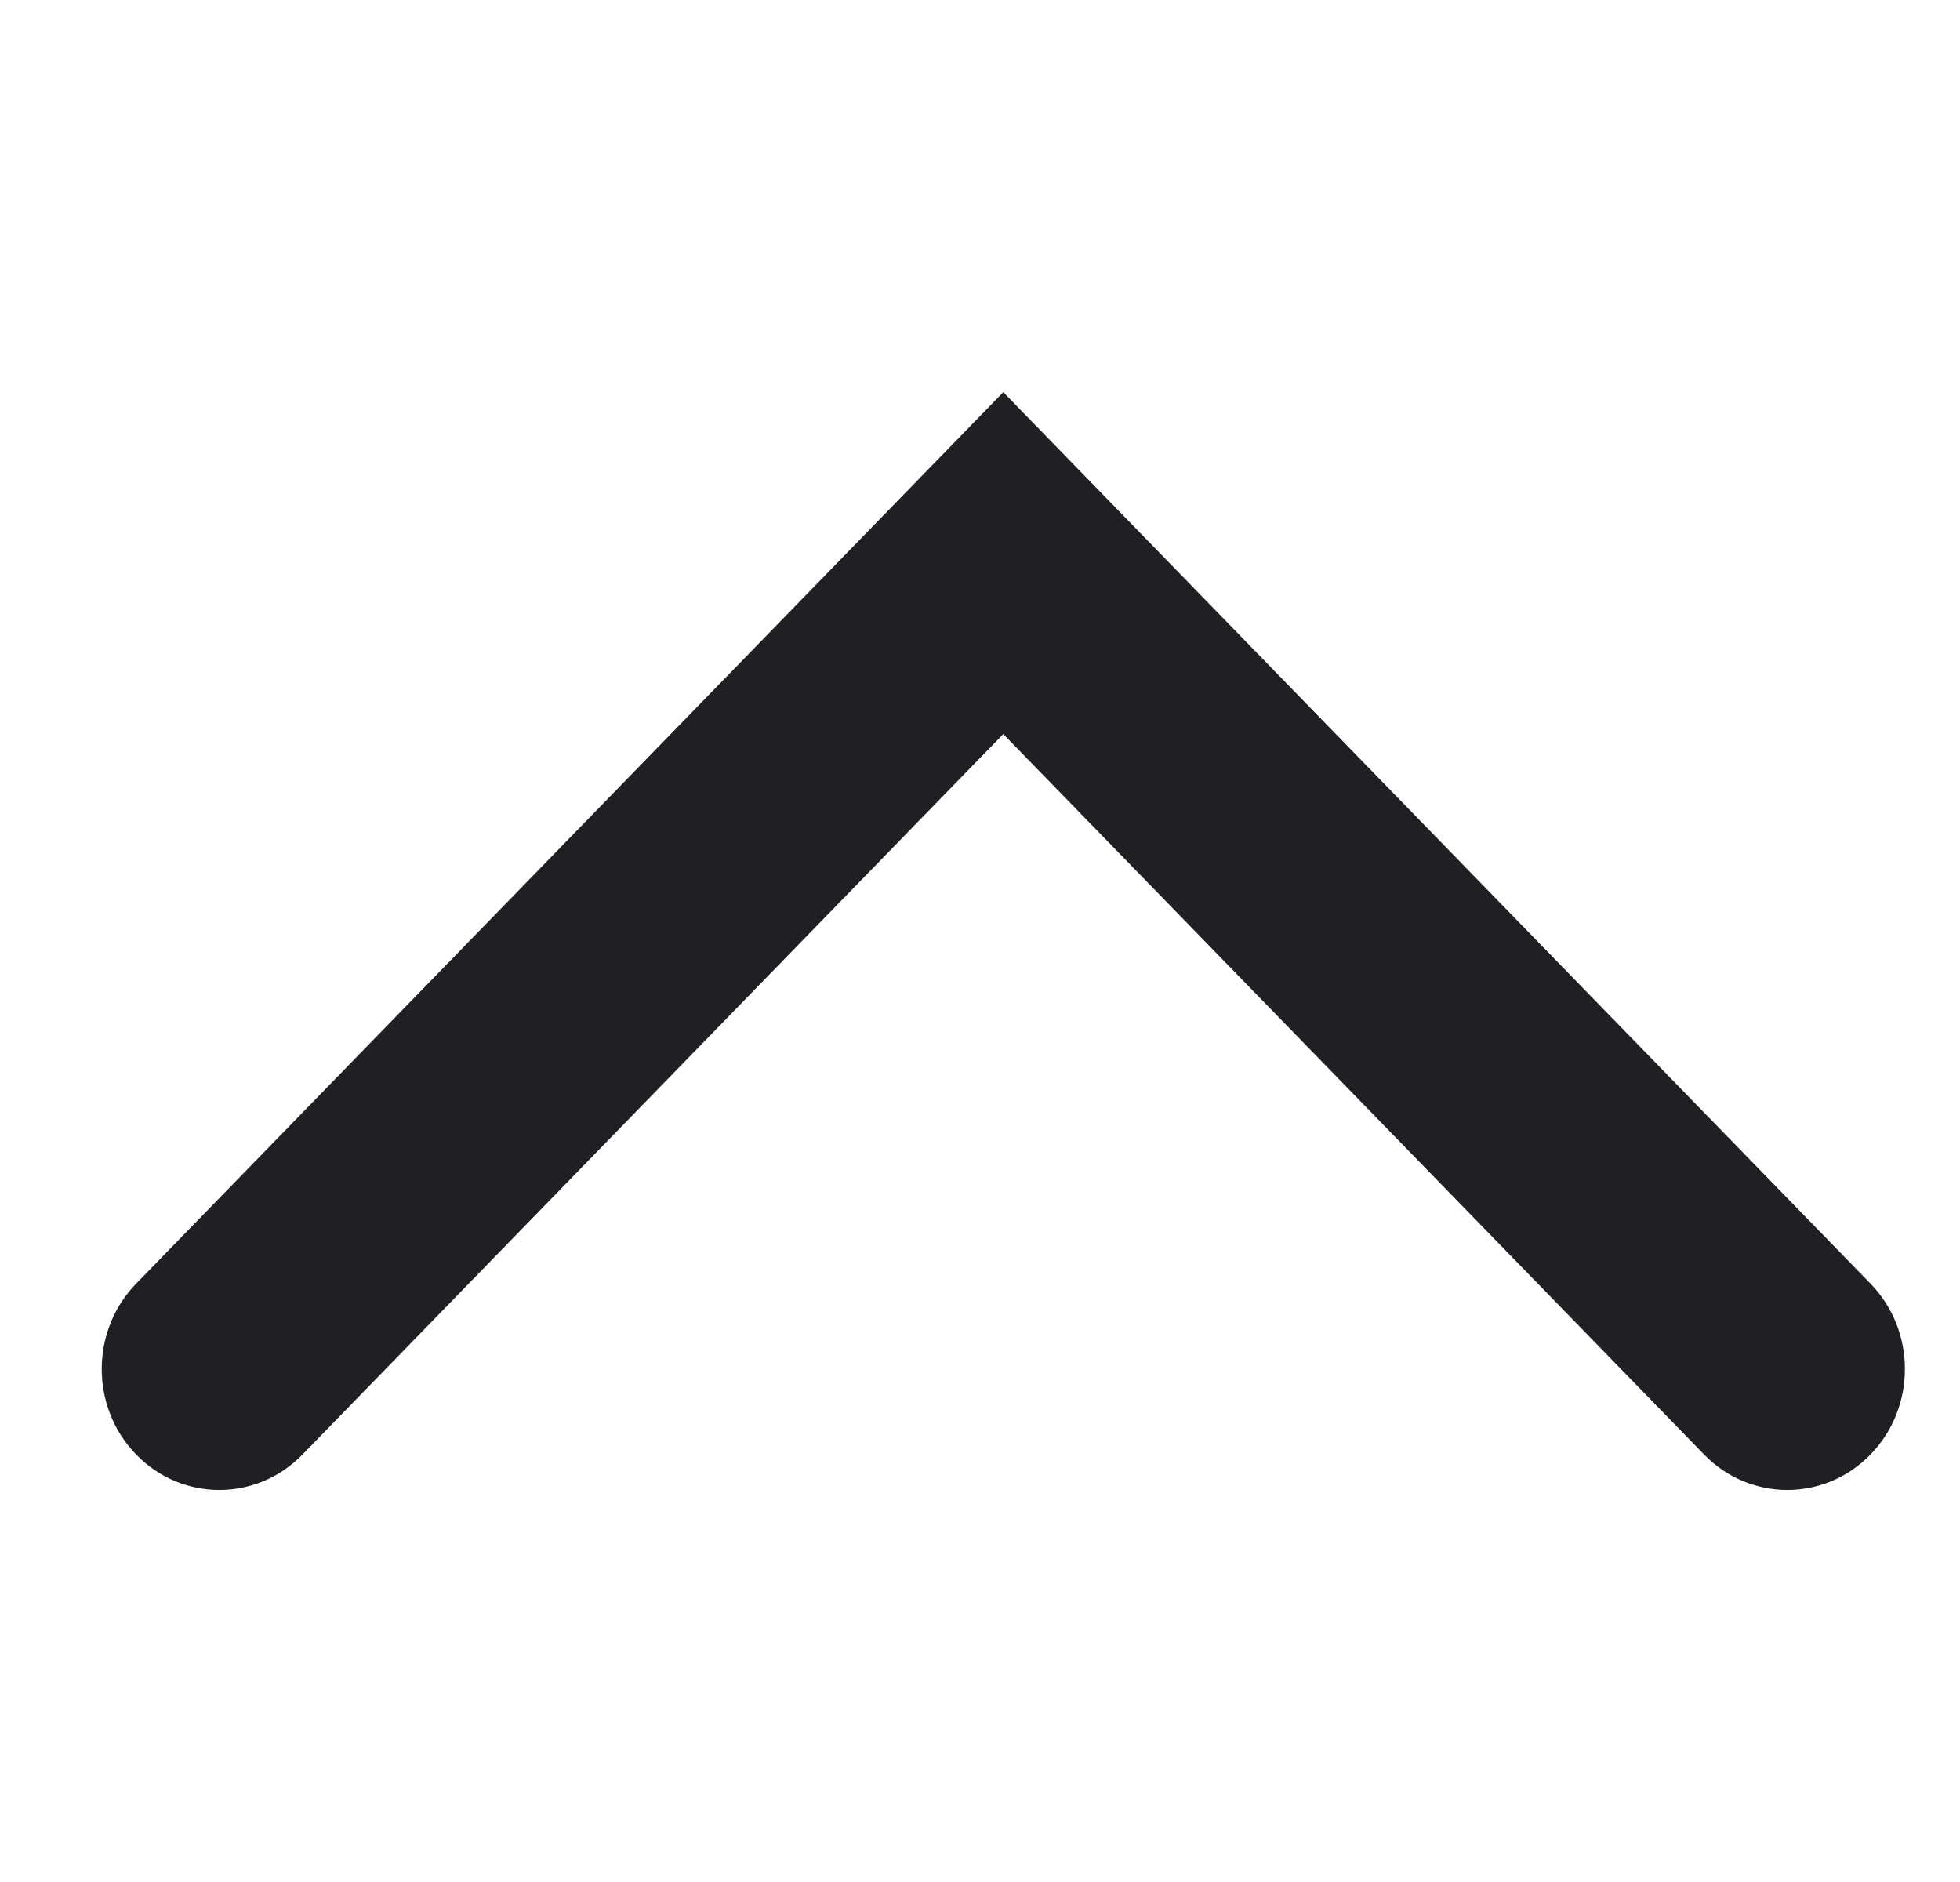
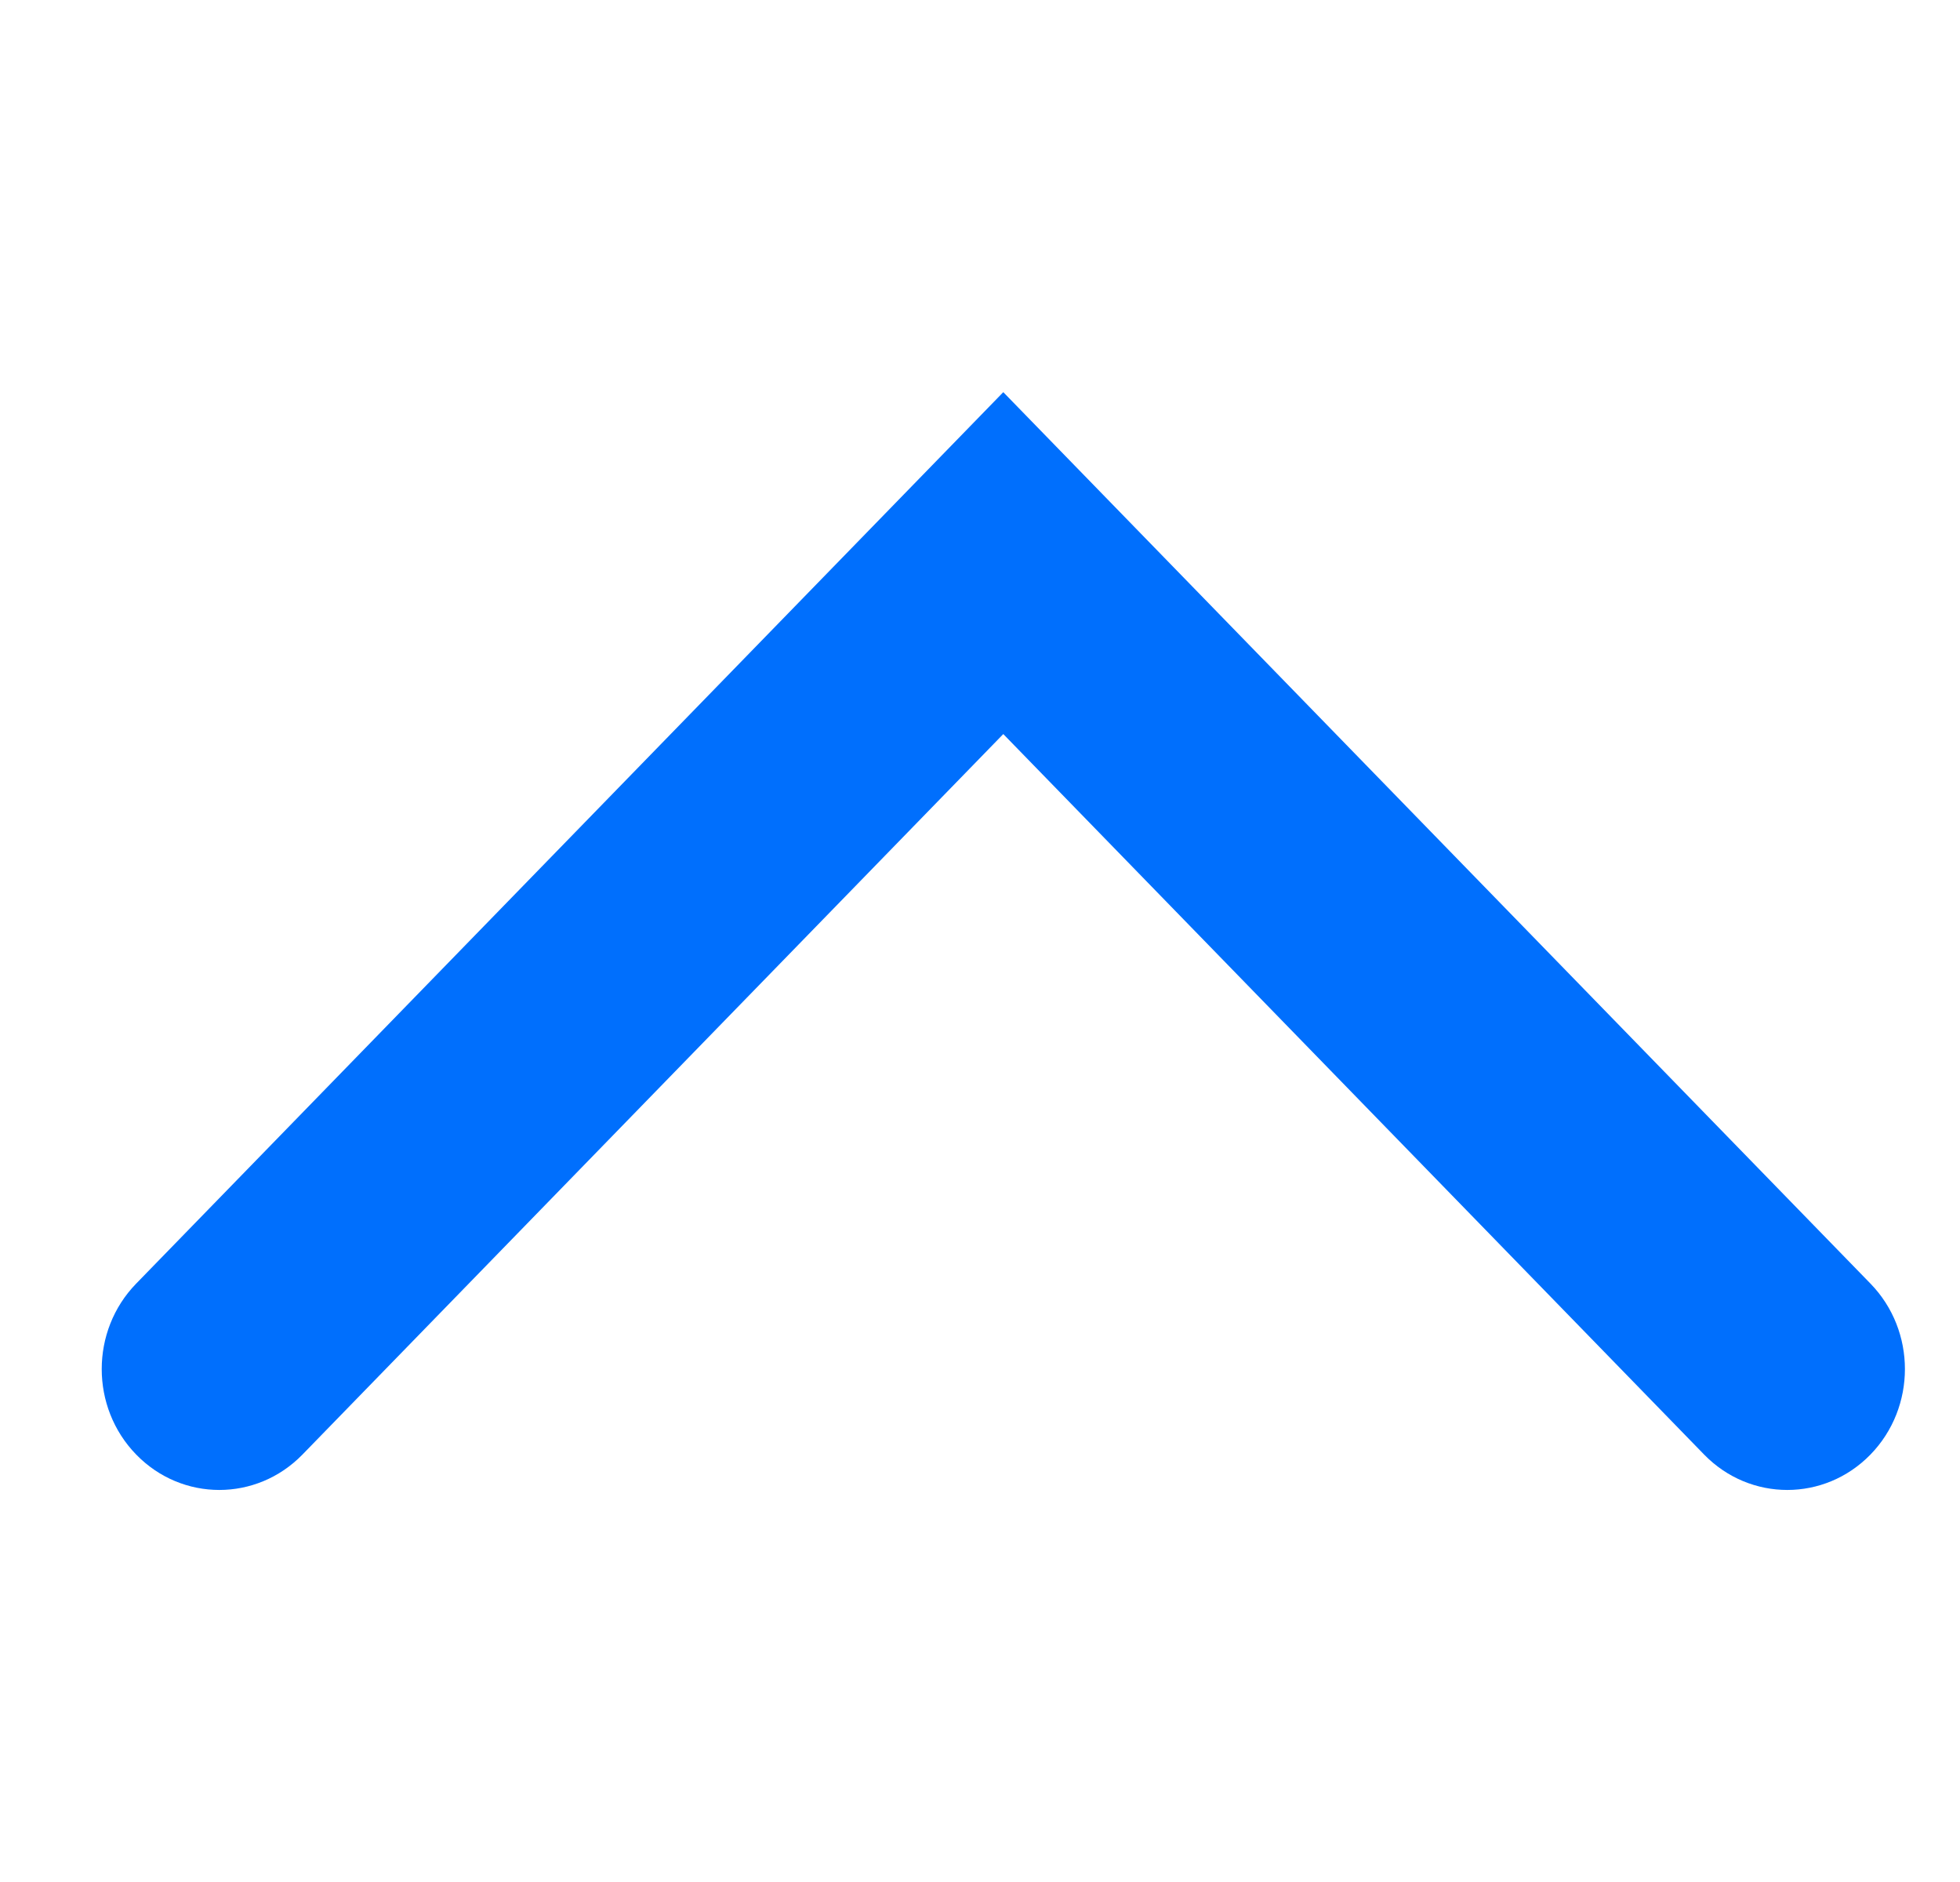
<svg xmlns="http://www.w3.org/2000/svg" width="25" height="24" viewBox="0 0 25 24" fill="none">
-   <mask id="mask0_103_11446" style="mask-type:alpha" maskUnits="userSpaceOnUse" x="1" y="5" width="24" height="15">
-     <path fill-rule="evenodd" clip-rule="evenodd" d="M23.858 18.549C23.272 19.151 22.322 19.151 21.736 18.549L12.797 9.361L3.858 18.549C3.272 19.151 2.322 19.151 1.737 18.549C1.151 17.947 1.151 16.971 1.737 16.369L12.797 5.001L23.858 16.369C24.444 16.971 24.444 17.947 23.858 18.549Z" fill="#006FFD" />
-   </mask>
-   <g mask="url(#mask0_103_11446)">
-     <rect x="0.797" y="-0.001" width="24" height="24" fill="#1F2024" />
-   </g>
+   <path fill-rule="evenodd" clip-rule="evenodd" d="M23.858 18.549C23.272 19.151 22.322 19.151 21.736 18.549L12.797 9.361L3.858 18.549C3.272 19.151 2.322 19.151 1.737 18.549C1.151 17.947 1.151 16.971 1.737 16.369L12.797 5.001L23.858 16.369C24.444 16.971 24.444 17.947 23.858 18.549Z" fill="#006FFD" />
</svg>
